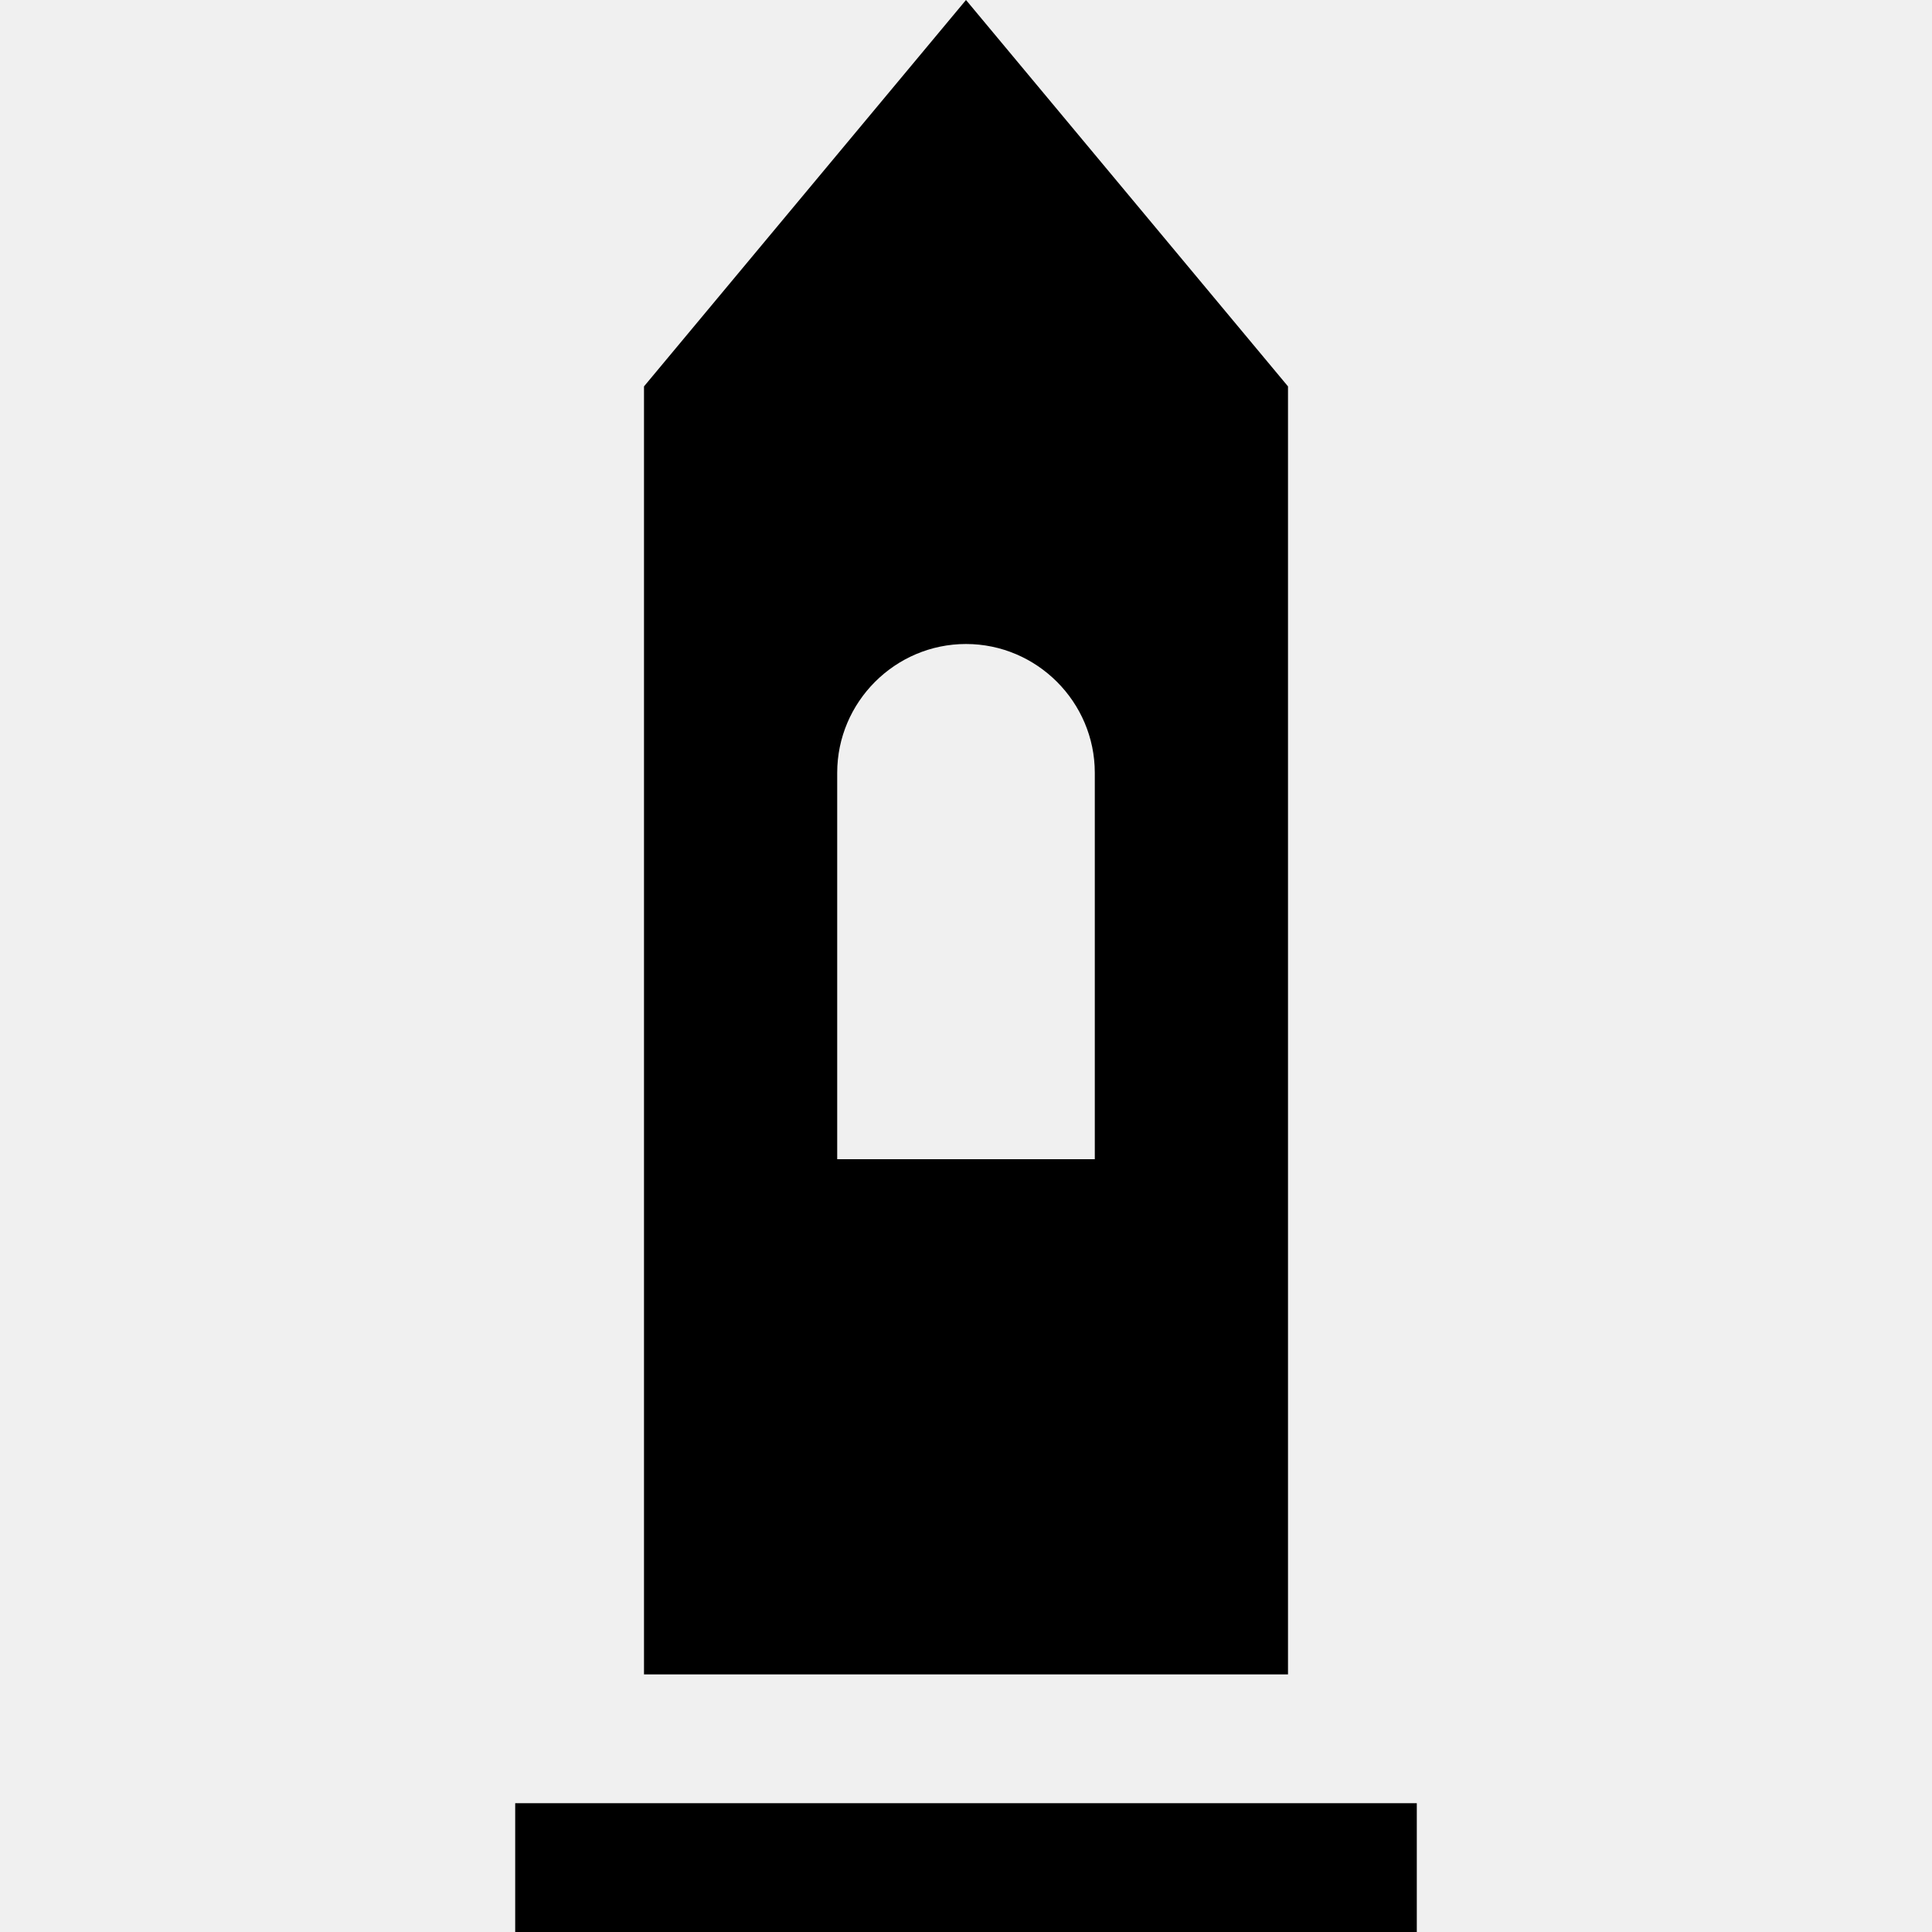
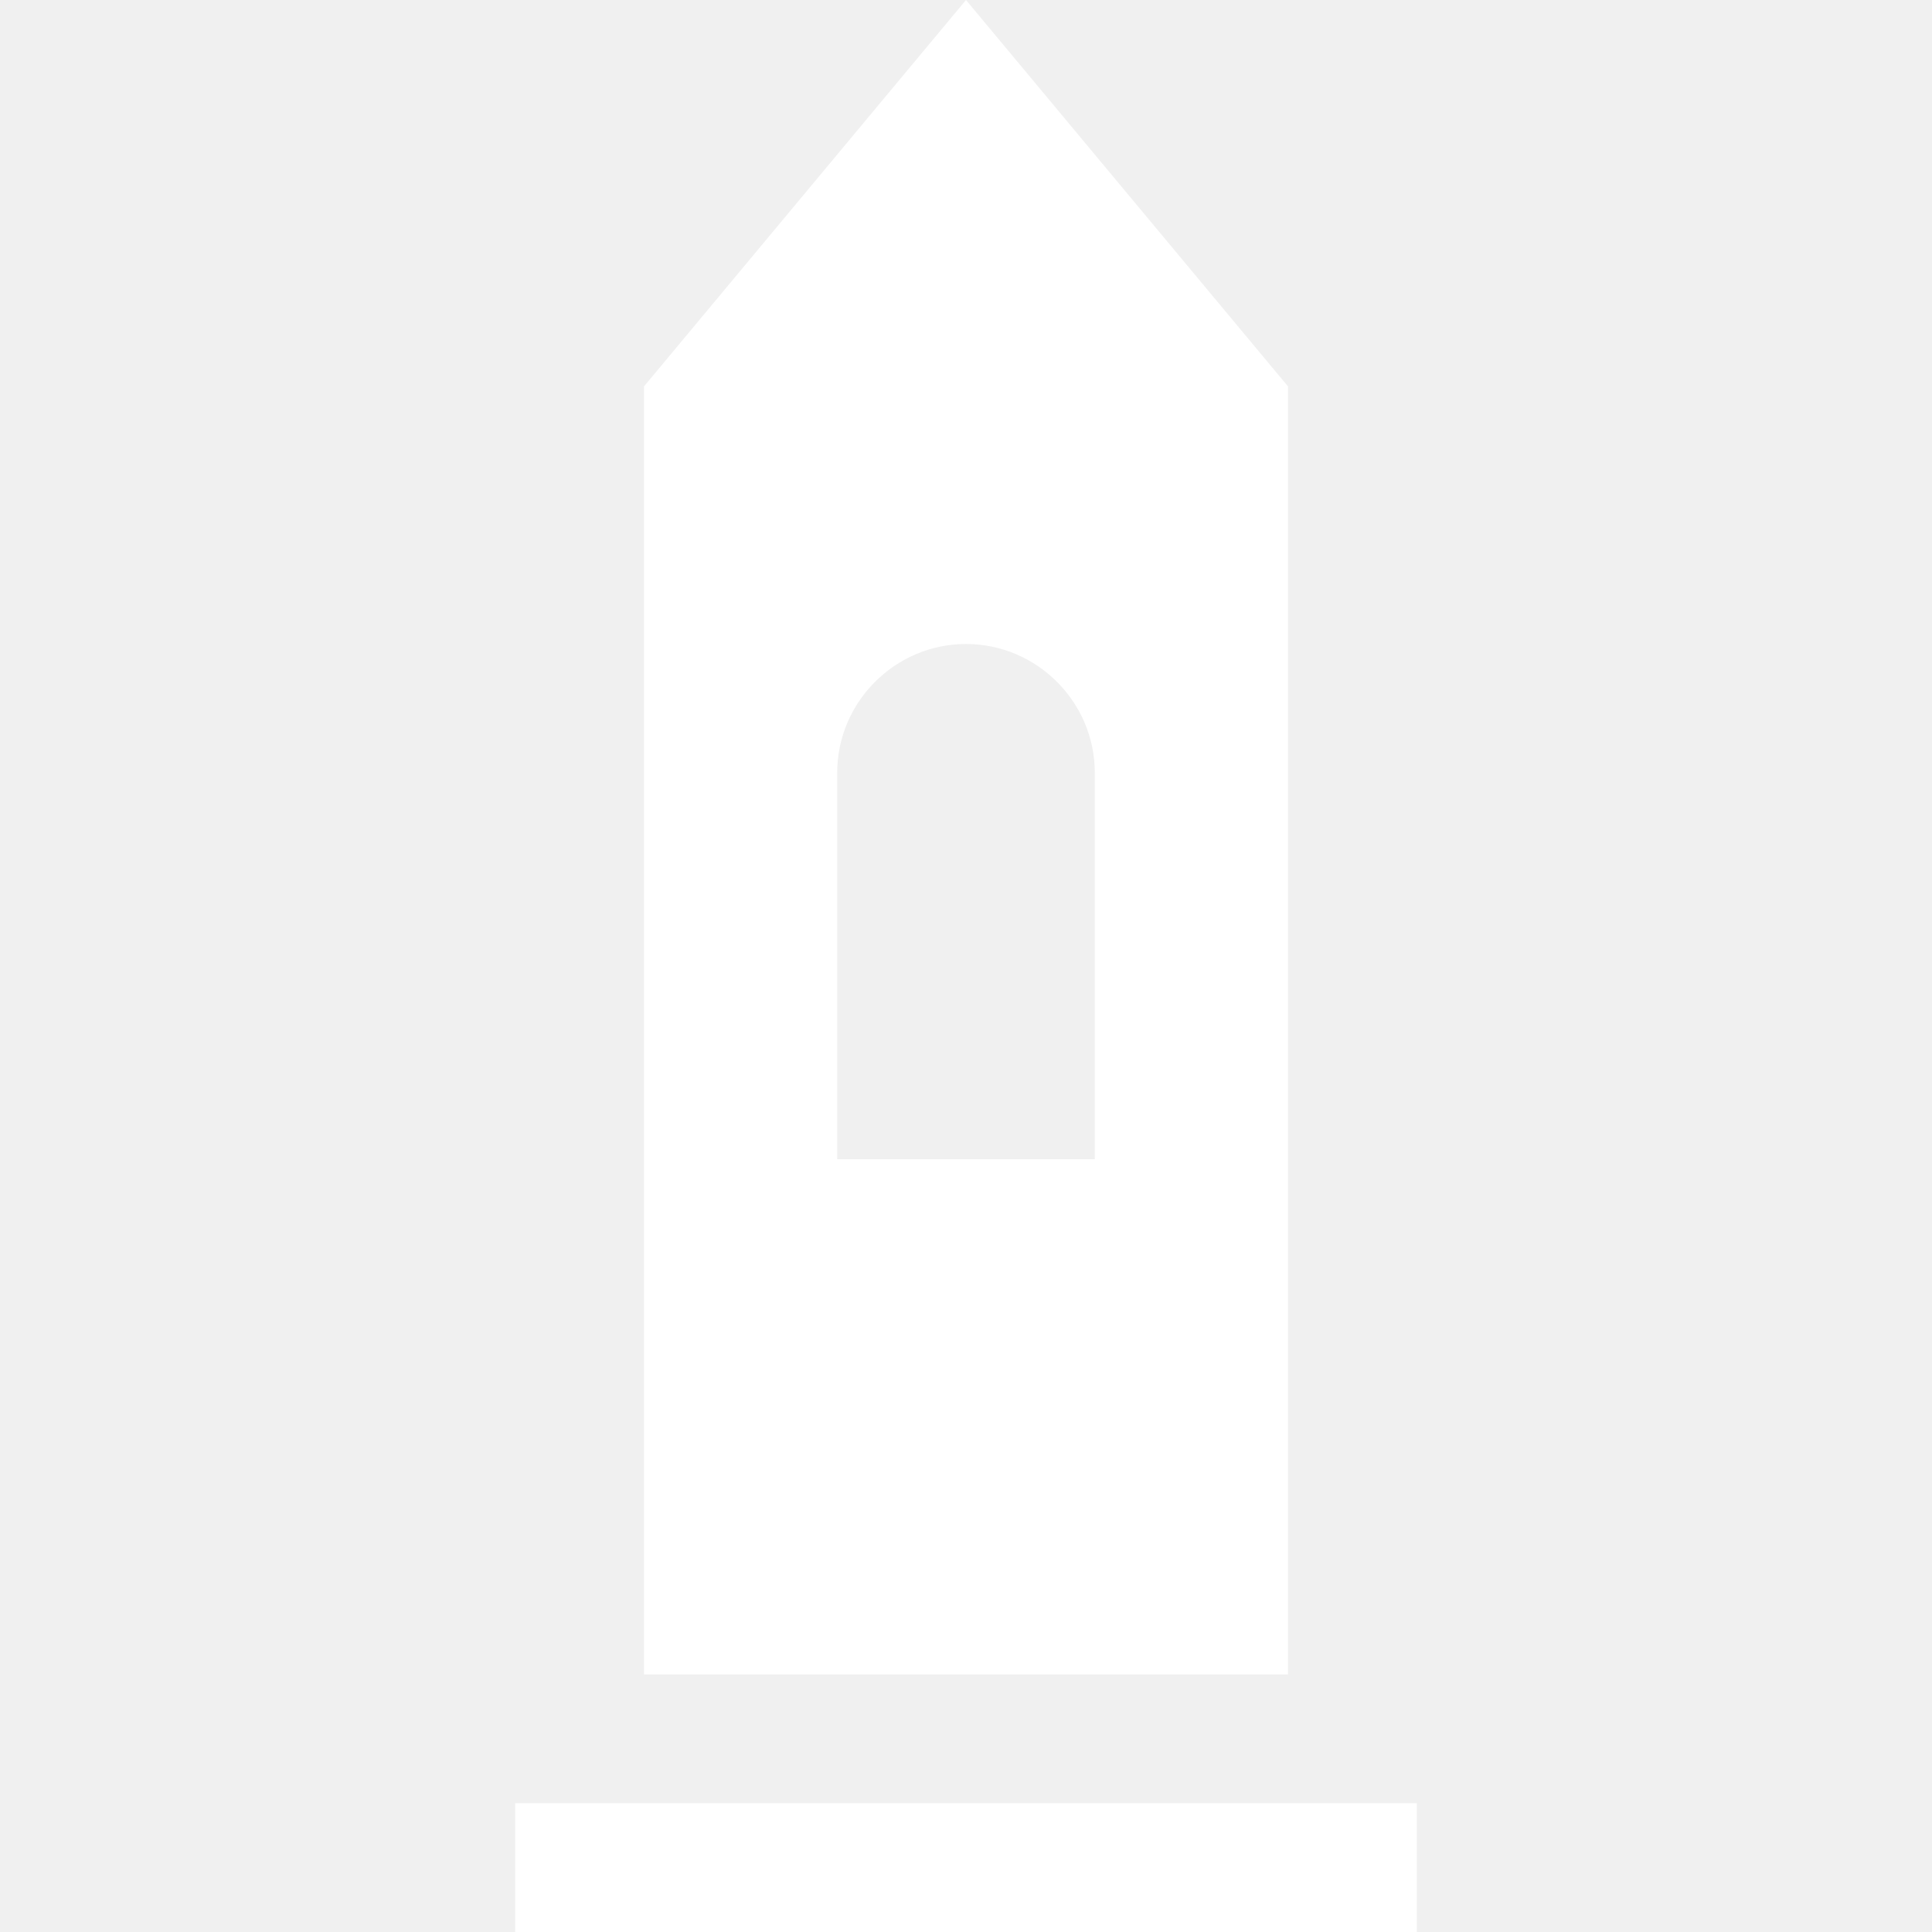
- <svg xmlns="http://www.w3.org/2000/svg" viewBox="0 0 15 15">
+ <svg xmlns="http://www.w3.org/2000/svg" fill="#FFFFFF" viewBox="0 0 15 15">
  <path d="M7.5 0L5 3L5 13L10 13L10 3L7.5 0ZM8.5 6L8.5 9L8.5 9L6.5 9L6.5 6C6.5 5.45 6.95 5 7.5 5C8.05 5 8.5 5.45 8.5 6ZM4 14L4 15L11 15L11 14L4 14Z" />
</svg>
